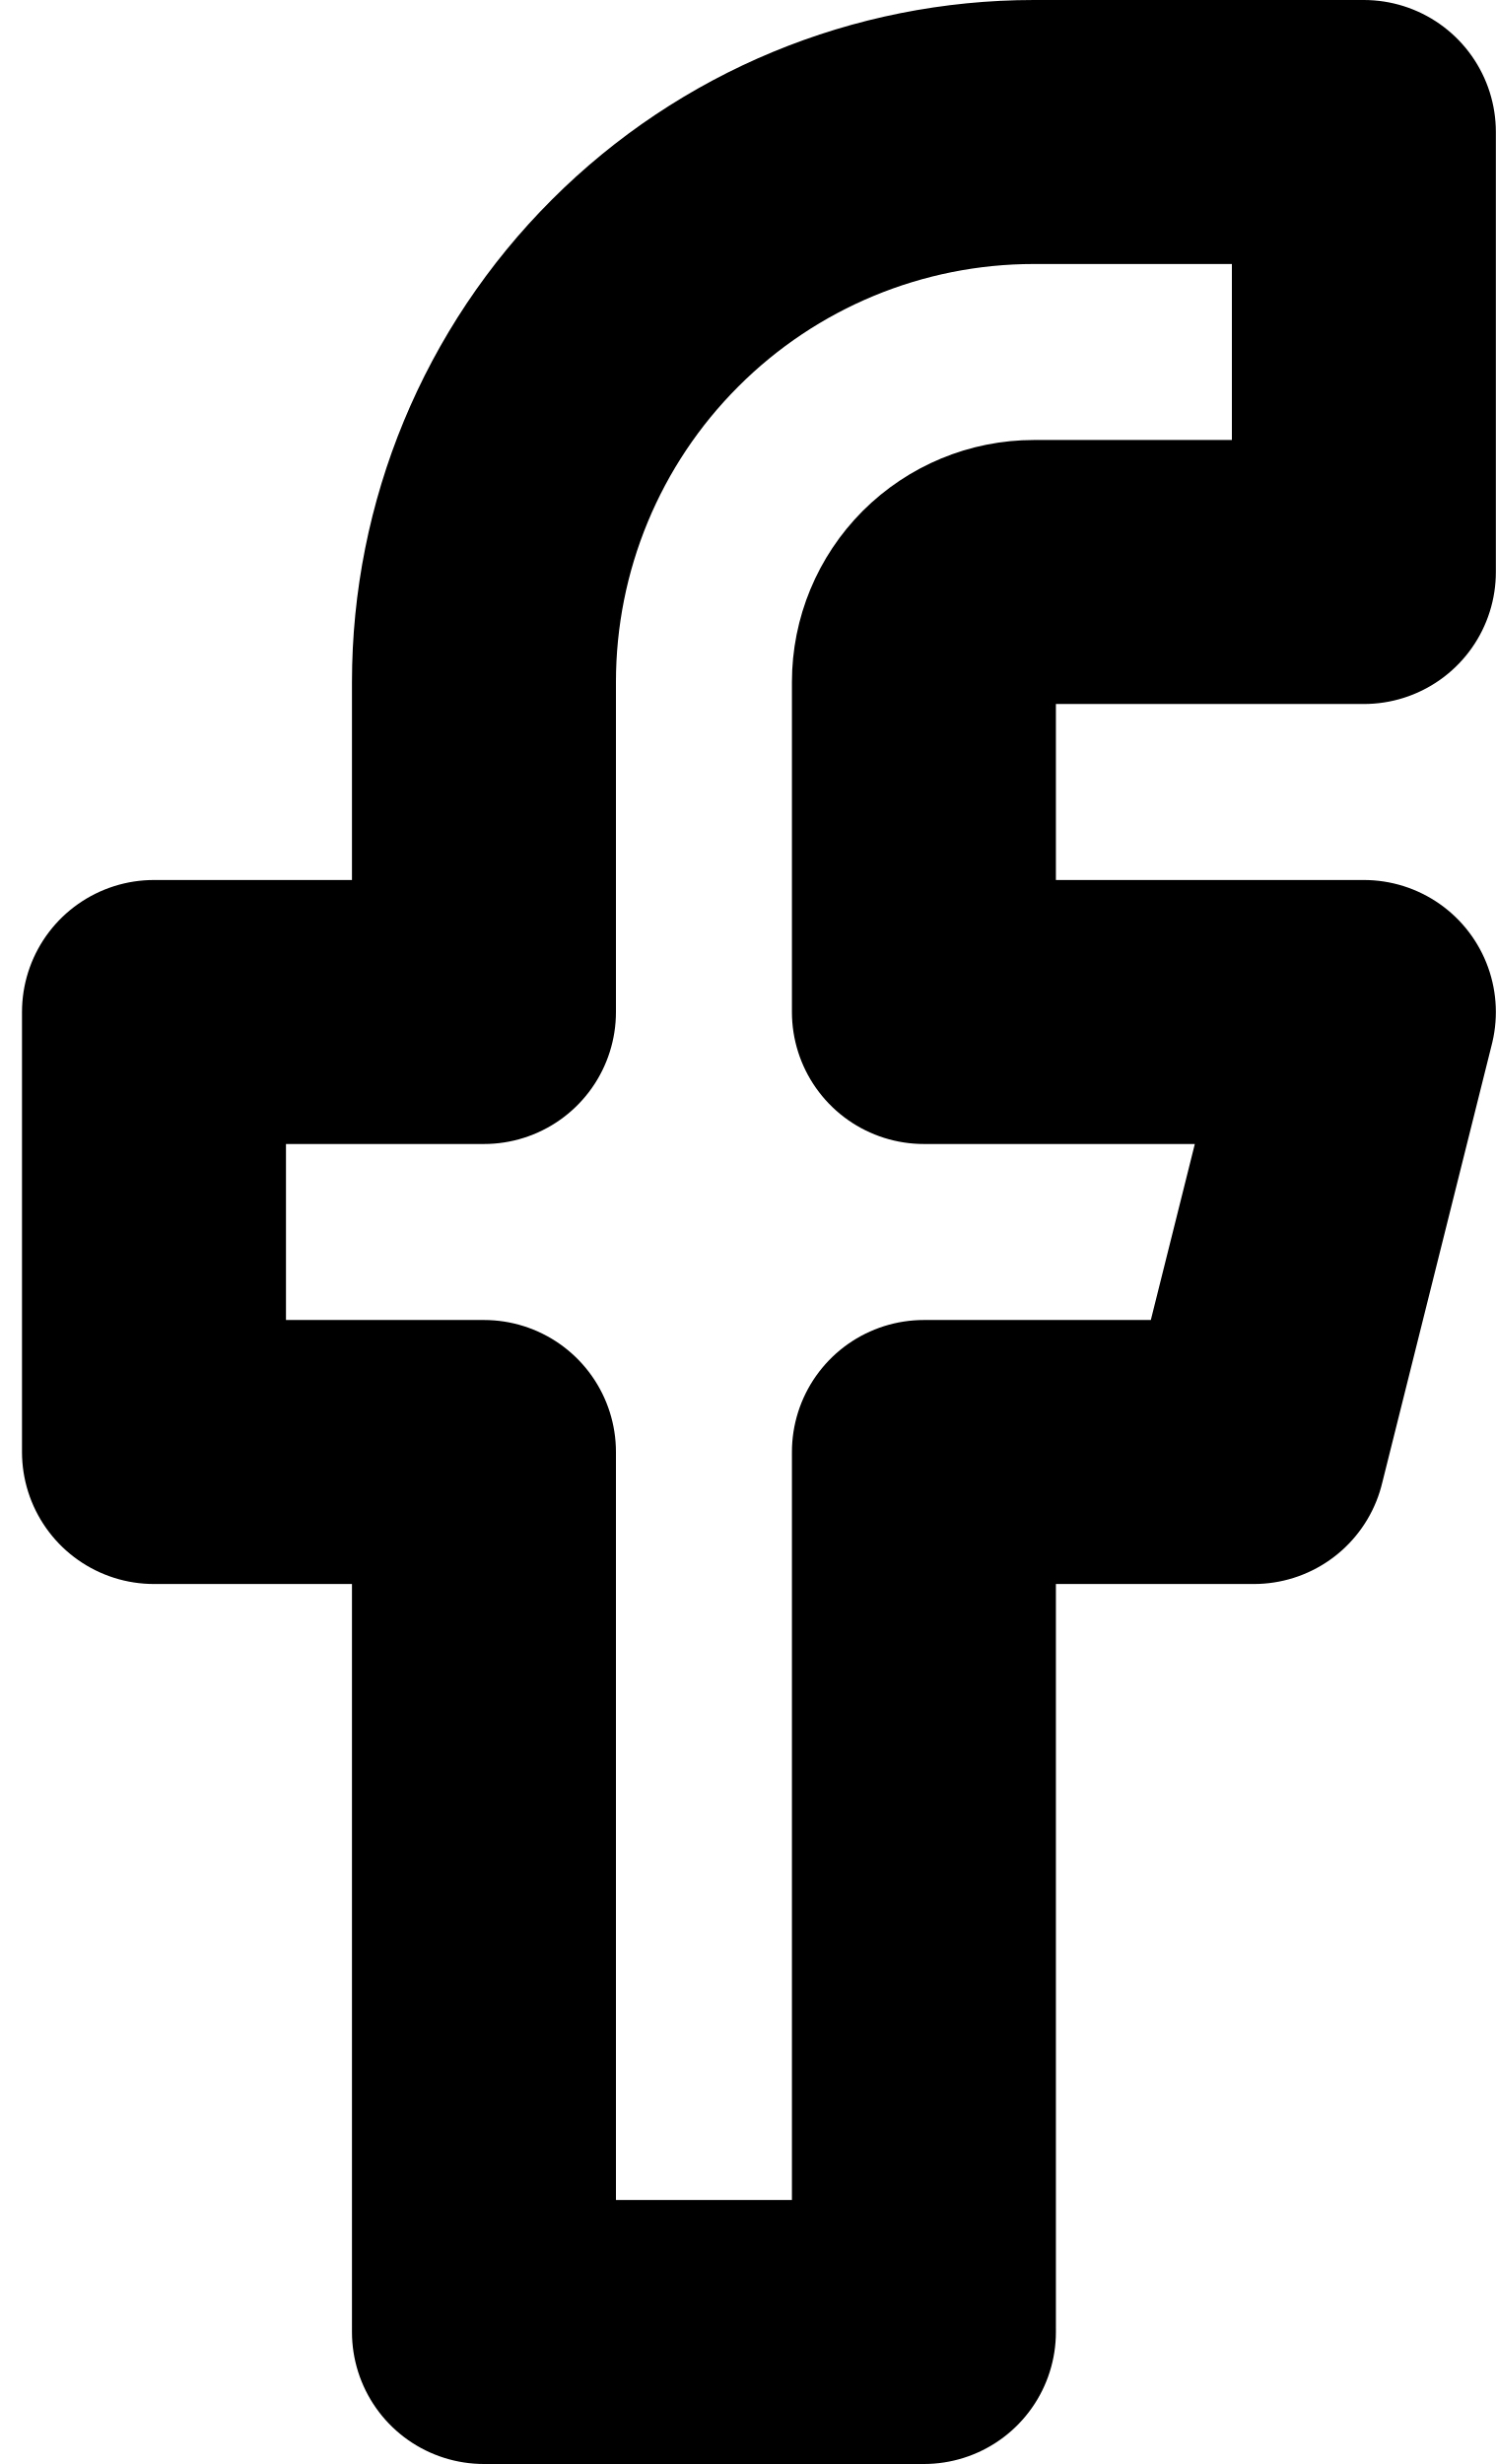
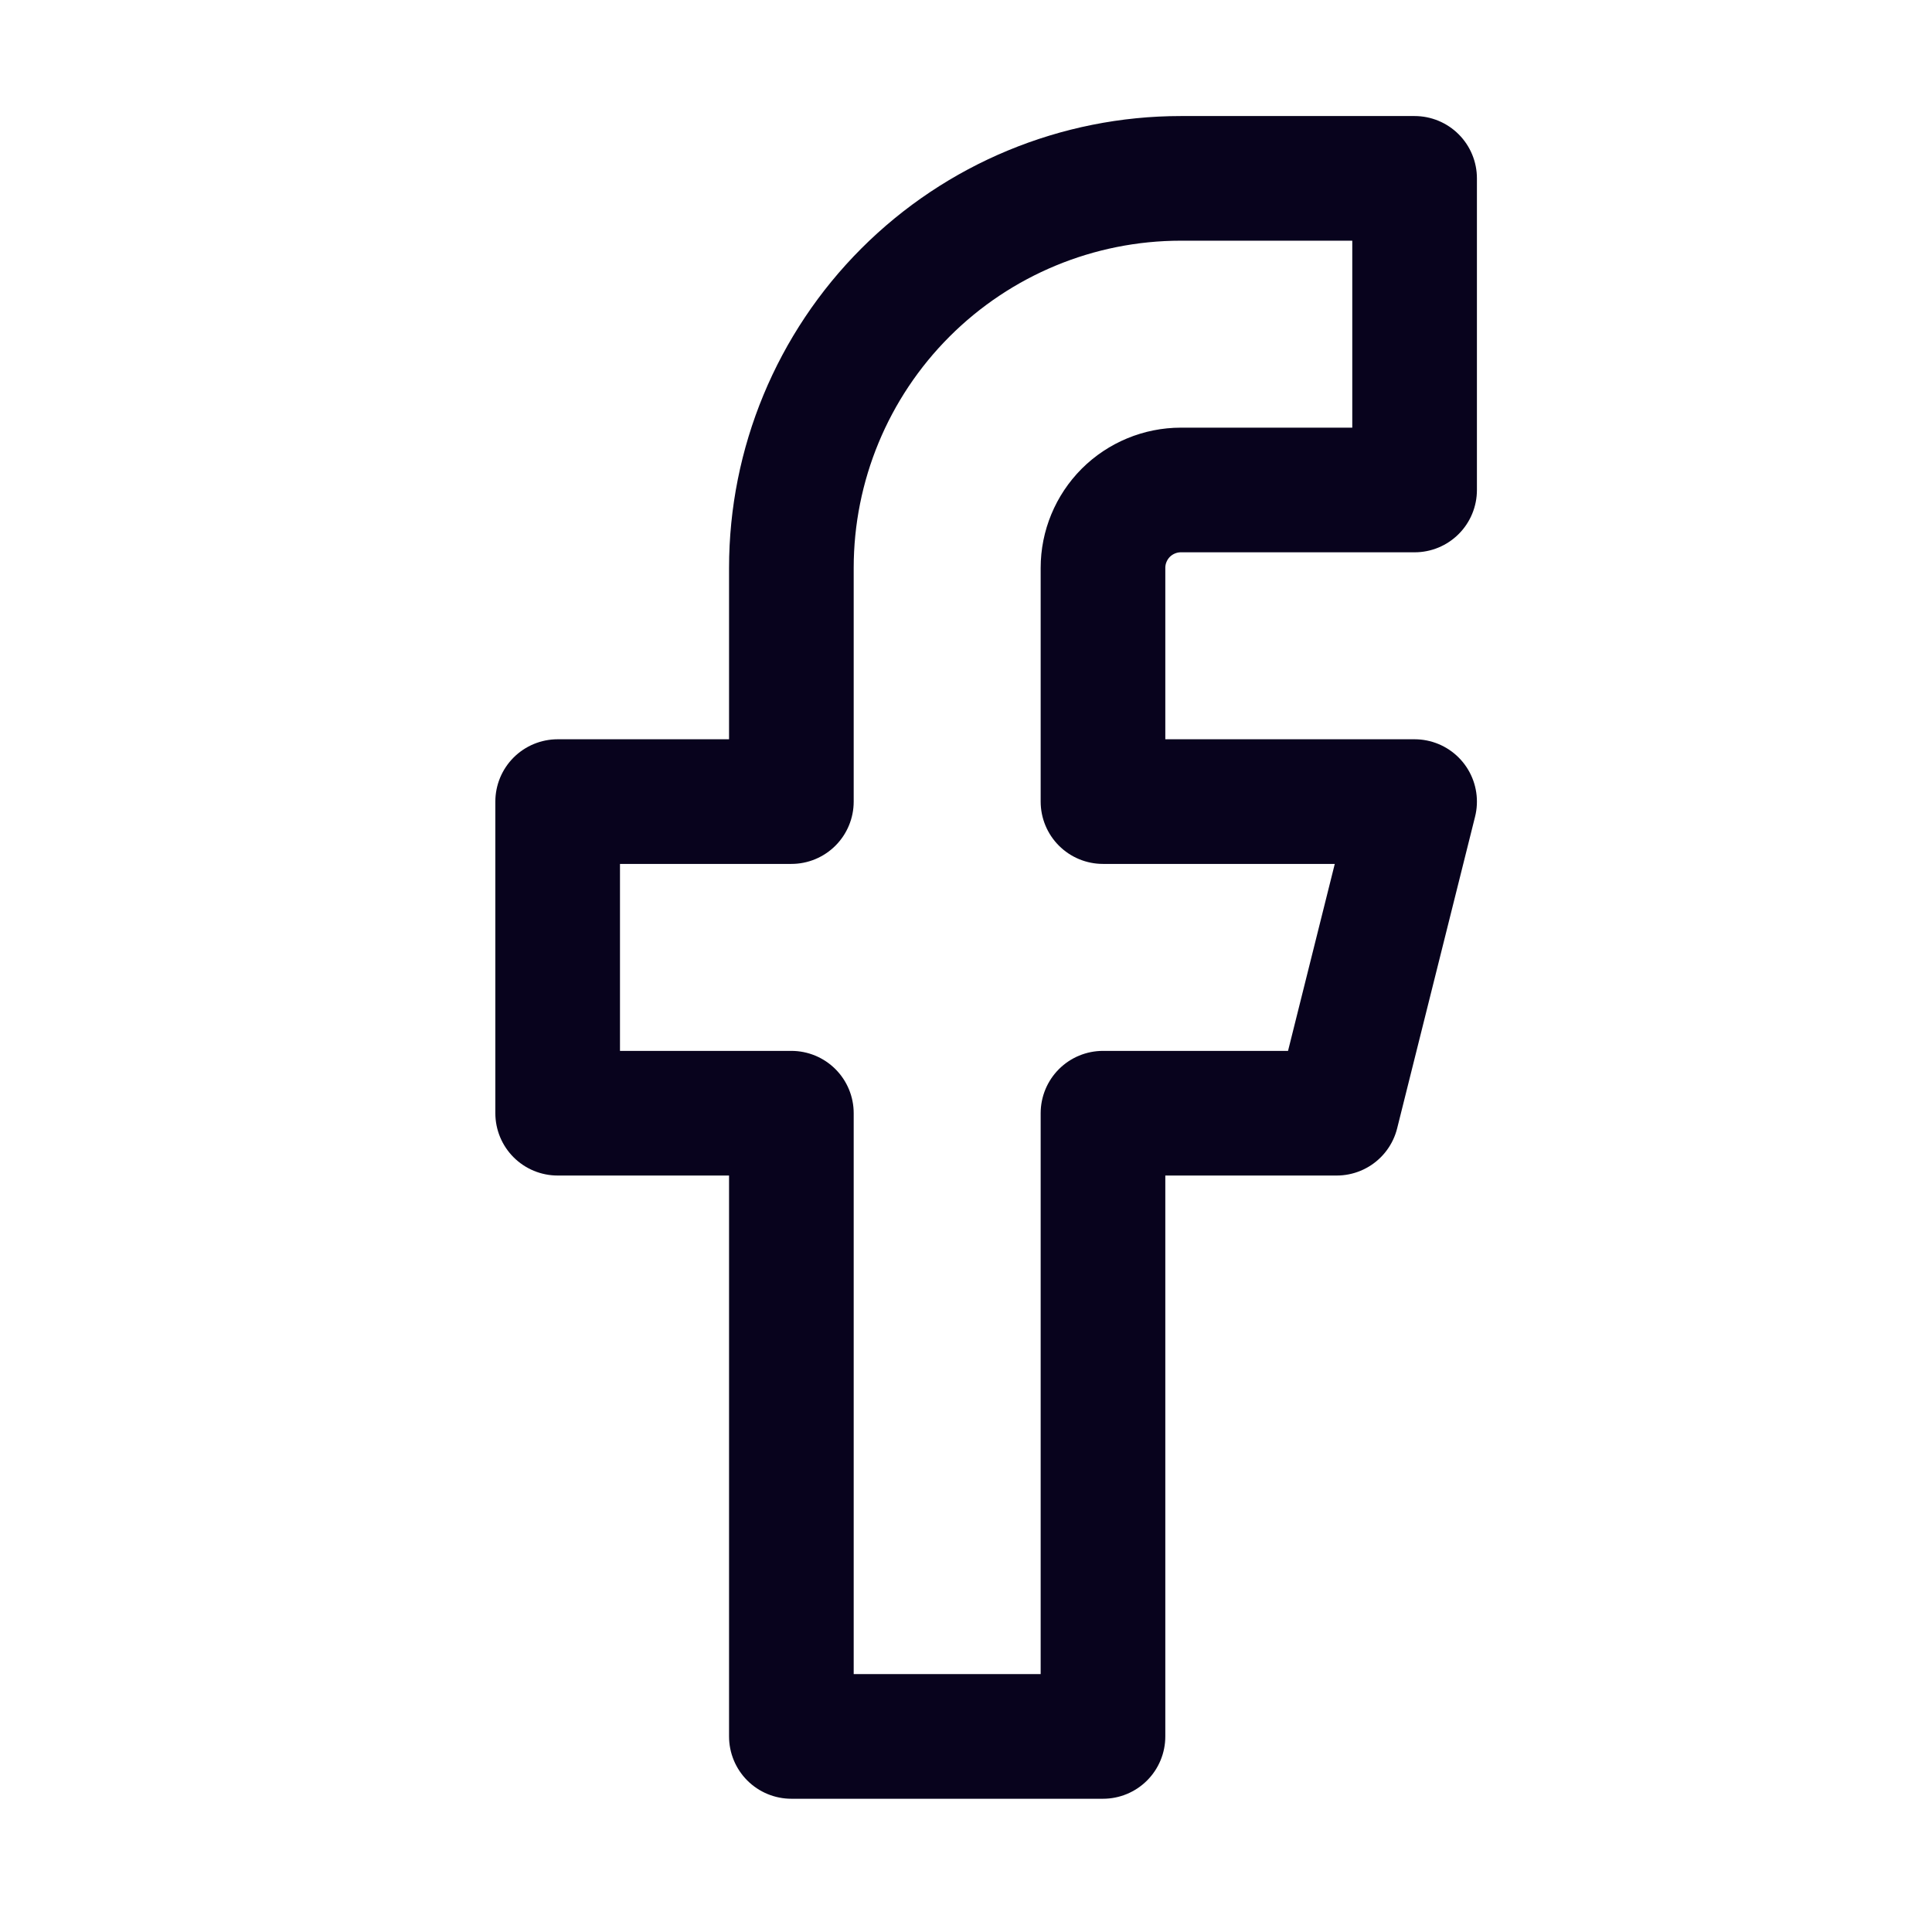
- <svg xmlns="http://www.w3.org/2000/svg" width="17" height="28" viewBox="0 0 17 28" fill="none">
-   <path d="M15.5 1.5H11.75C10.092 1.5 8.503 2.158 7.331 3.331C6.158 4.503 5.5 6.092 5.5 7.75V11.5H1.75V16.5H5.5V26.5H10.5V16.5H14.25L15.5 11.5H10.5V7.75C10.5 7.418 10.632 7.101 10.866 6.866C11.101 6.632 11.418 6.5 11.75 6.5H15.5V1.5Z" stroke="black" stroke-width="3" stroke-linecap="round" stroke-linejoin="round" />
+ <svg xmlns="http://www.w3.org/2000/svg" width="31" height="31" viewBox="0 0 31 31" fill="none">
+   <path d="M22.698 2.862H18.948C17.291 2.862 15.701 3.521 14.529 4.693C13.357 5.865 12.698 7.455 12.698 9.112V12.862H8.948V17.862H12.698V27.862H17.698V17.862H21.448L22.698 12.862H17.698V9.112C17.698 8.781 17.83 8.463 18.064 8.228C18.299 7.994 18.617 7.862 18.948 7.862H22.698V2.862Z" stroke="#08031D" stroke-width="2" stroke-linecap="round" stroke-linejoin="round" />
</svg>
